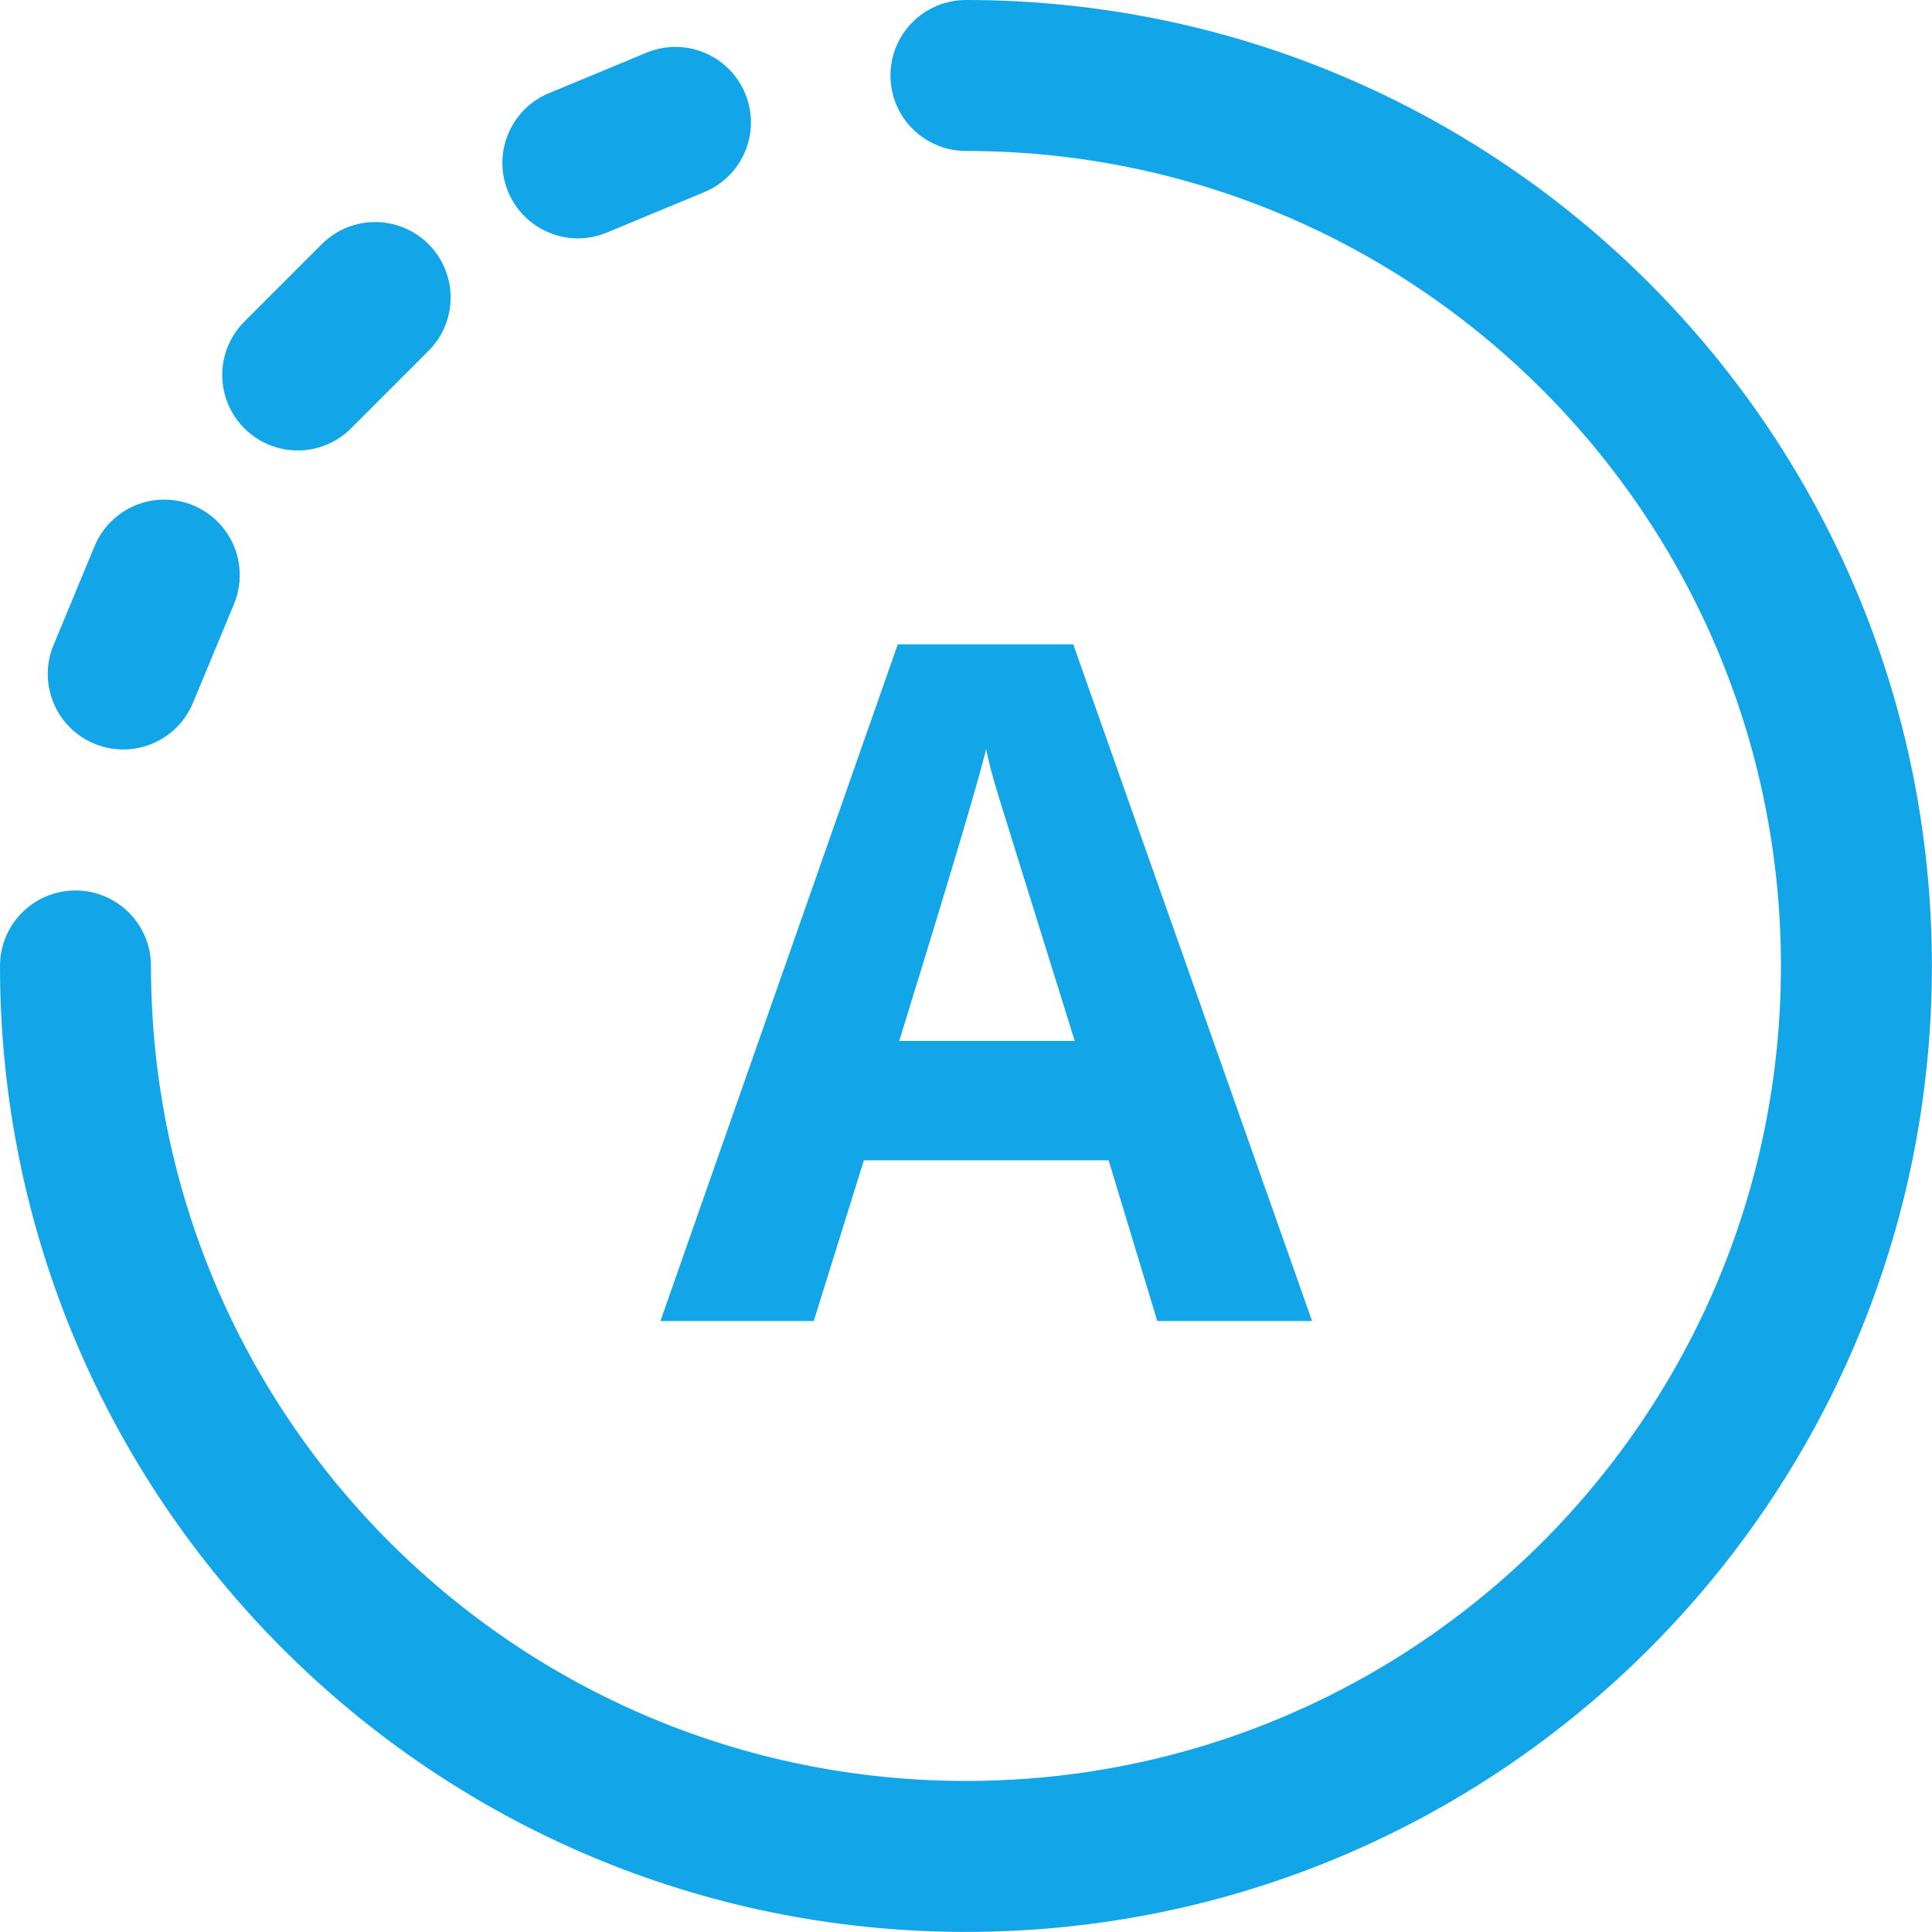
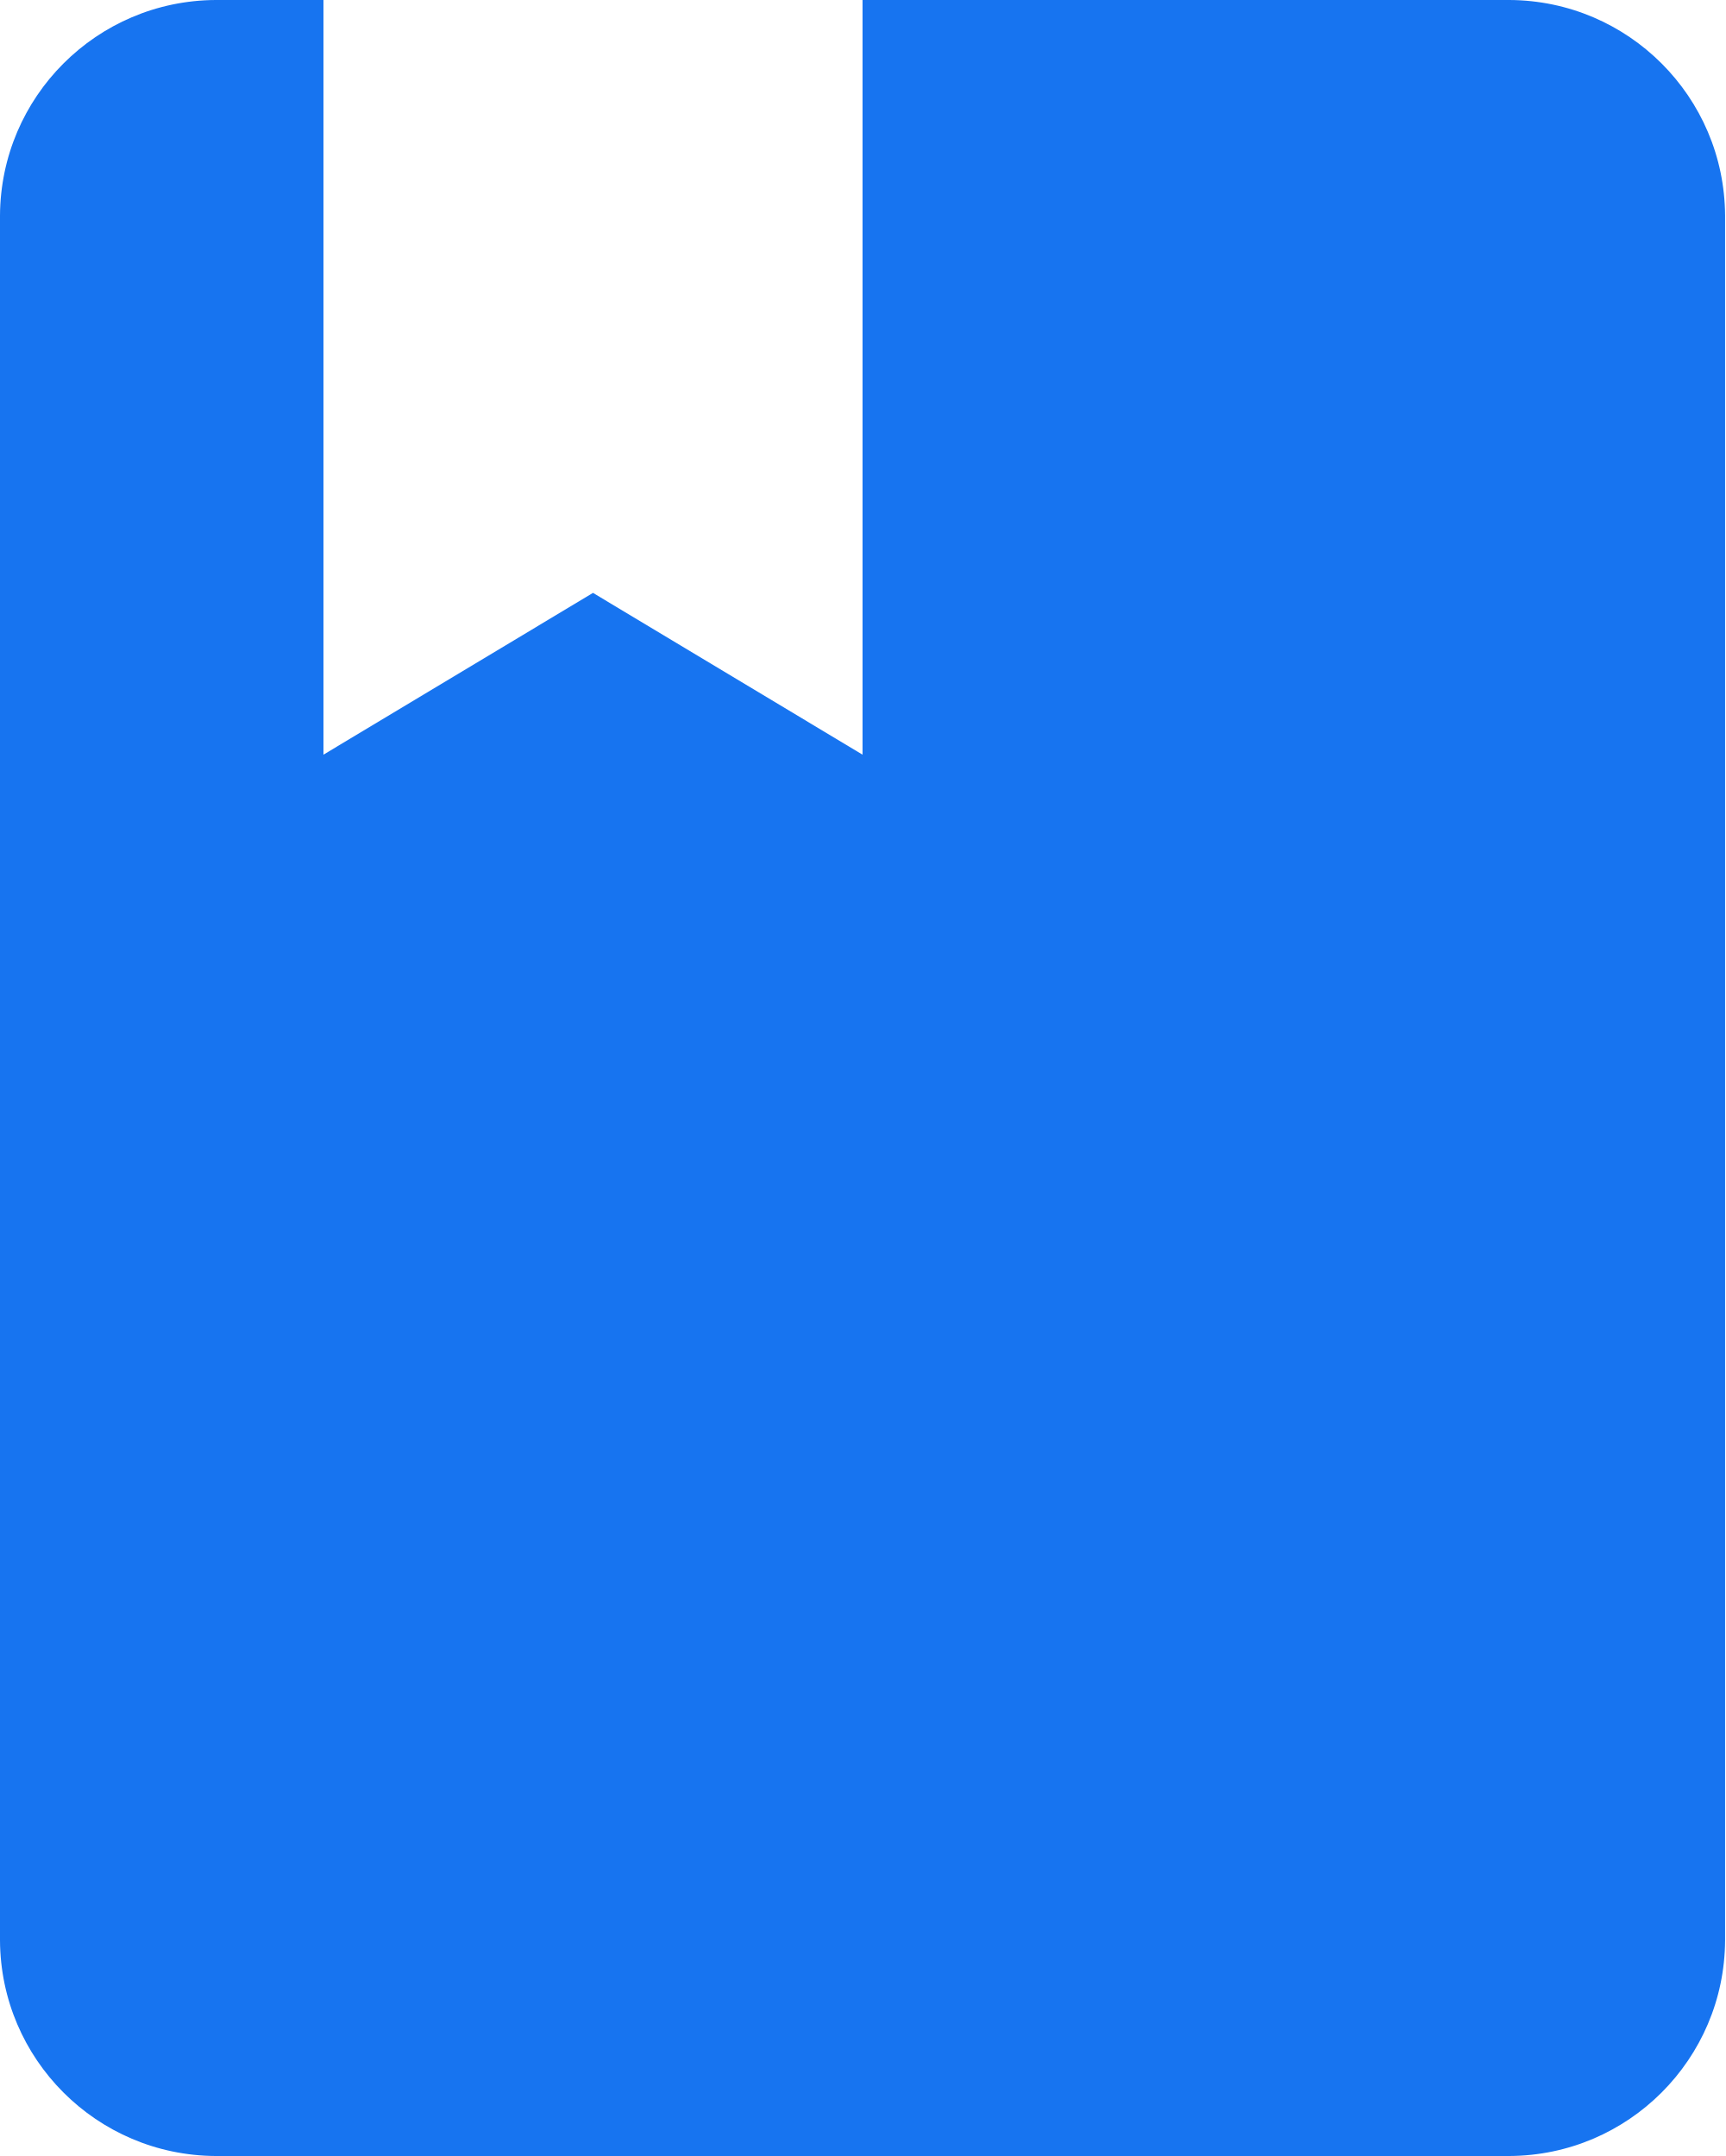
- <svg xmlns="http://www.w3.org/2000/svg" width="20.475" height="20.475" viewBox="0 0 20.475 20.475">
-   <g transform="translate(0.002)">
-     <path d="M133.852,14.567l1.034-.429a.8.8,0,1,0-.612-1.478l-1.034.429a.8.8,0,0,0,.612,1.478Z" transform="translate(-127.438 -12.096)" fill="#12a6e8" />
-     <path d="M10.237,0a.8.8,0,0,0,0,1.6A8.637,8.637,0,1,1,1.6,10.237a.8.8,0,0,0-1.6,0A10.237,10.237,0,1,0,10.237,0Z" transform="translate(-0.002)" fill="#12a6e8" />
-     <path d="M60.588,61.38l.792-.792a.8.8,0,1,0-1.131-1.131l-.792.792a.8.8,0,1,0,1.131,1.131Z" transform="translate(-56.855 -56.855)" fill="#12a6e8" />
-     <path d="M13.095,135.32a.8.8,0,0,0,1.045-.433l.429-1.034a.8.8,0,1,0-1.478-.612l-.429,1.034A.8.8,0,0,0,13.095,135.32Z" transform="translate(-12.097 -127.438)" fill="#12a6e8" />
-     <text transform="translate(6.997 14)" fill="#12a6e8" font-size="10" font-family="OpenSans-Bold, Open Sans" font-weight="700" letter-spacing="0.019em">
-       <tspan x="0" y="0">A</tspan>
-     </text>
+ <svg xmlns="http://www.w3.org/2000/svg" width="13.531" height="16.913" viewBox="0 0 13.531 16.913">
+   <defs>
+     <style>.a{fill:#1774f0;}</style>
+   </defs>
+   <g transform="translate(-51)">
+     <g transform="translate(51)">
+       <path class="a" d="M62.839,16.913a1.7,1.7,0,0,0,1.691-1.691V1.691A1.7,1.7,0,0,0,62.839,0H57.765V5.92L55.651,4.651,53.537,5.92V0h-.846A1.7,1.7,0,0,0,51,1.691V15.222a1.7,1.7,0,0,0,1.691,1.691Z" transform="translate(-51)" />
+     </g>
  </g>
</svg>
